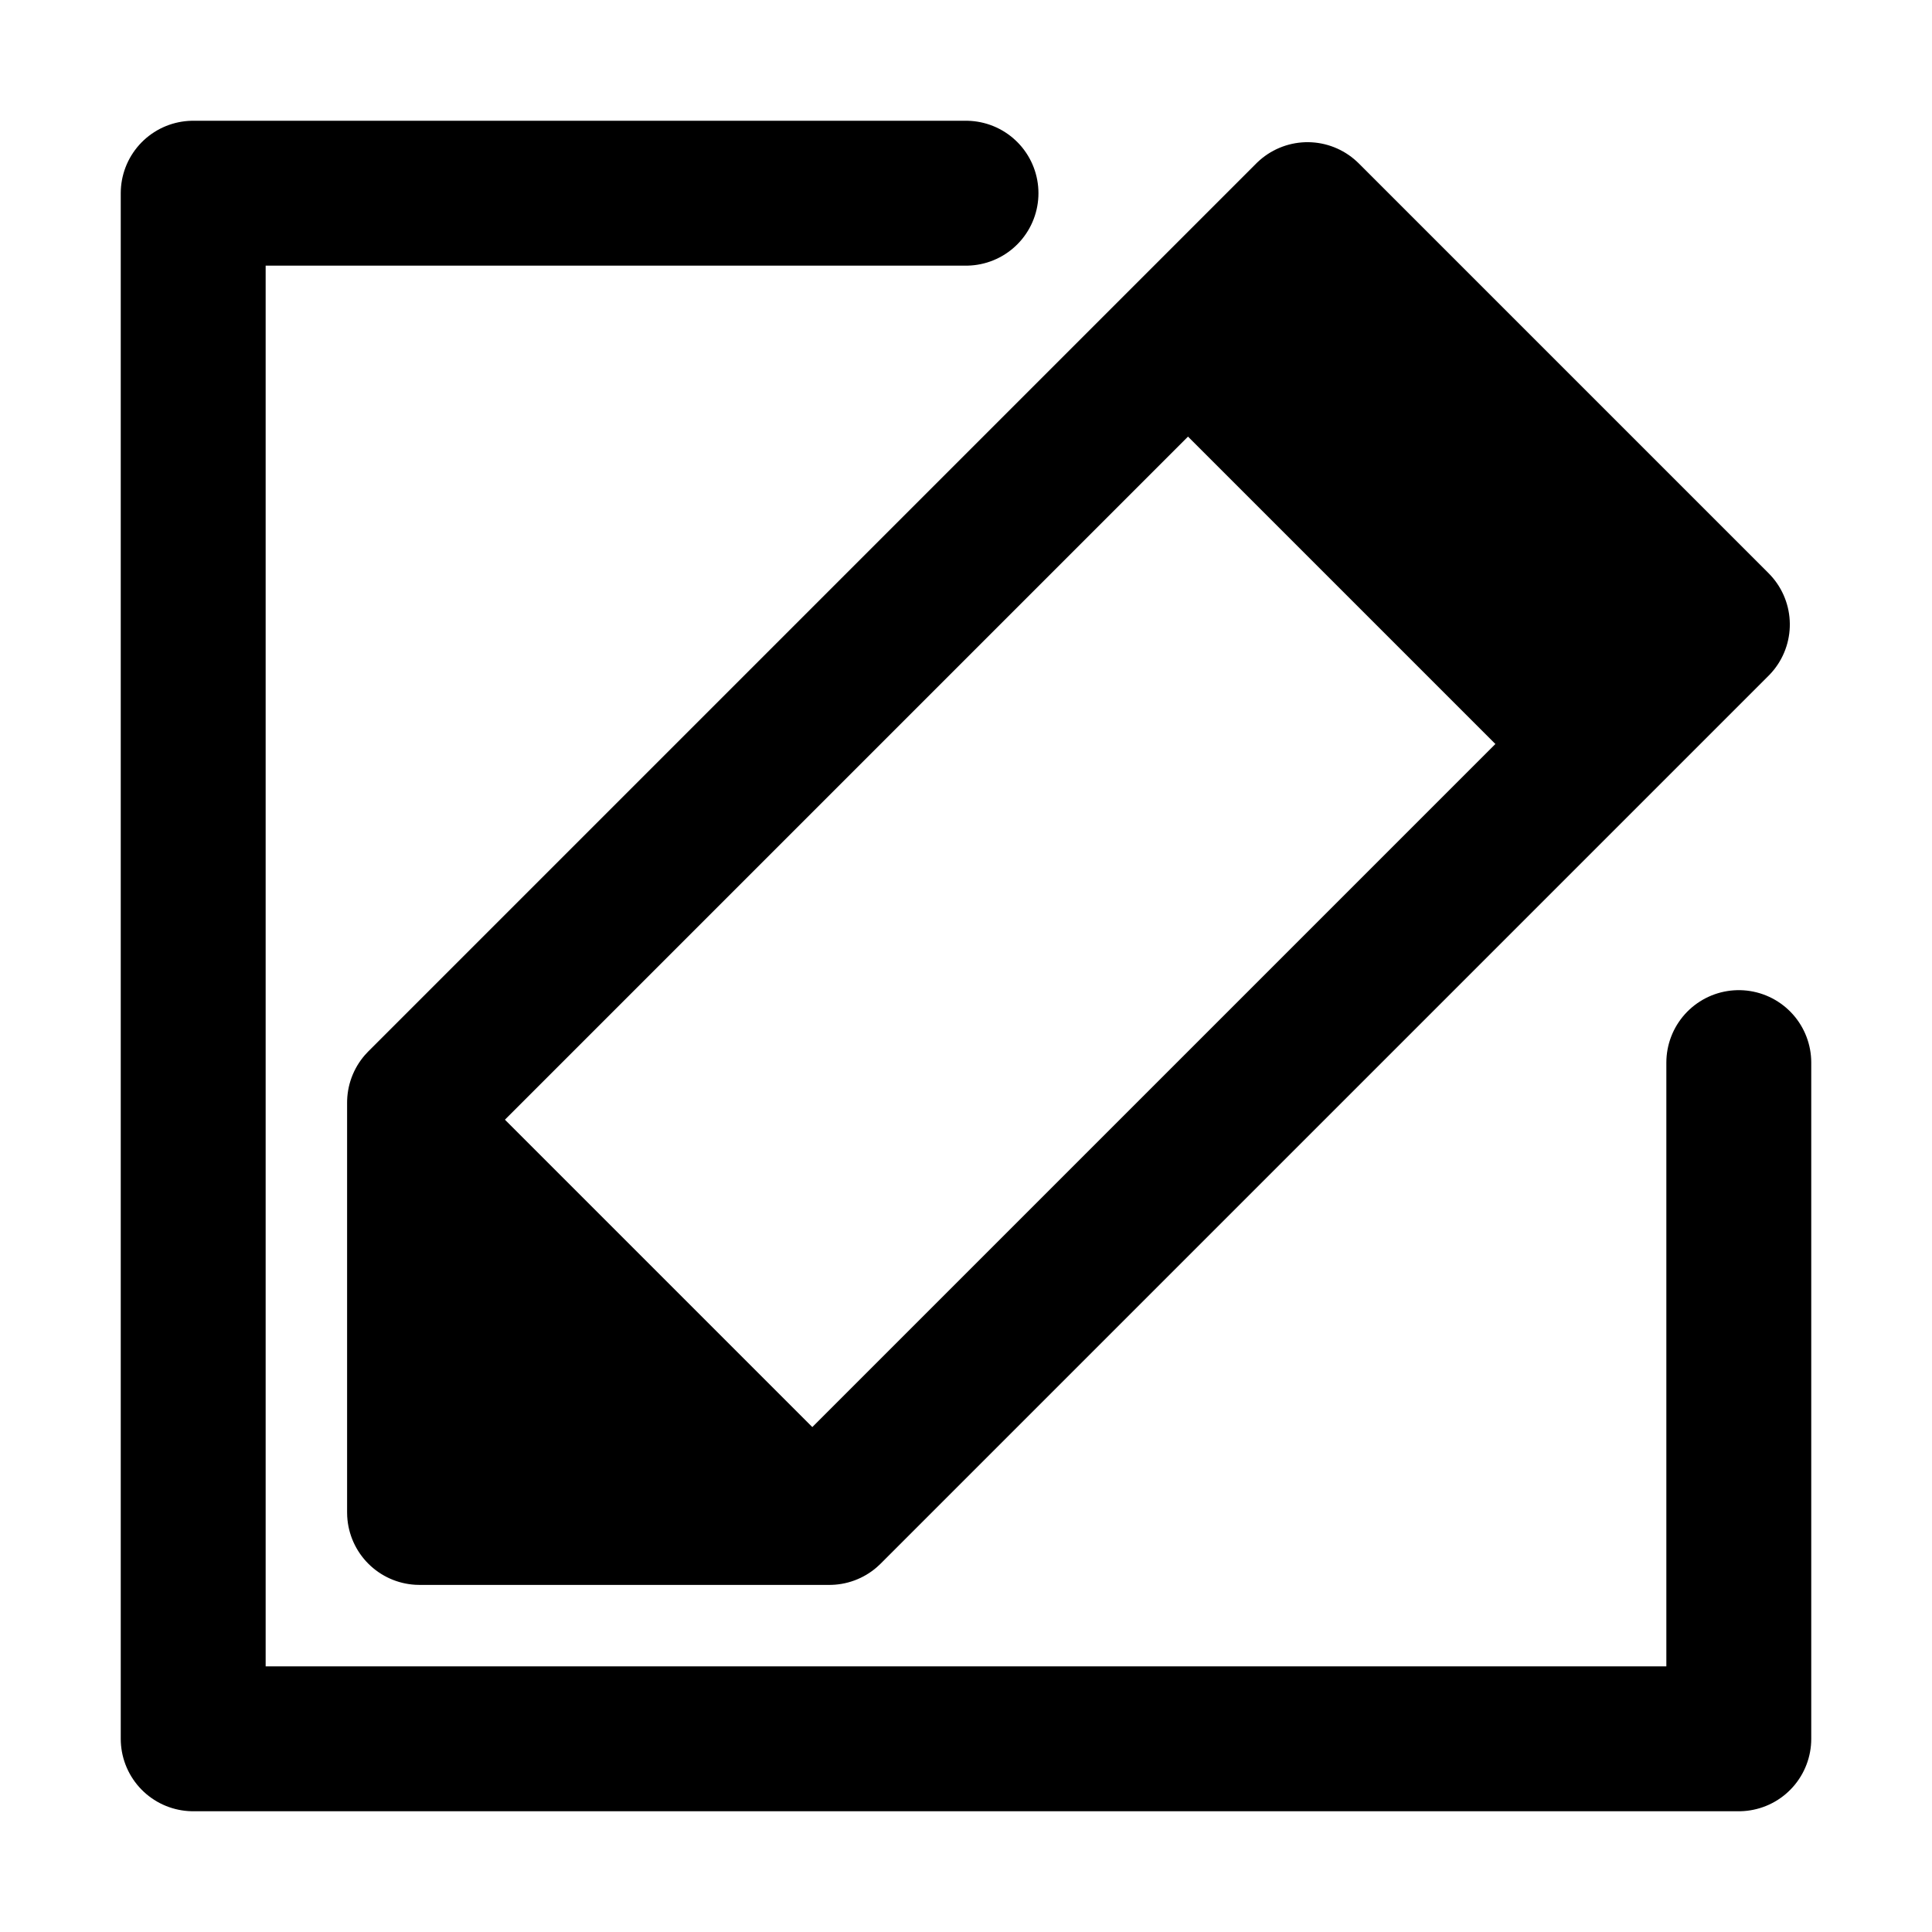
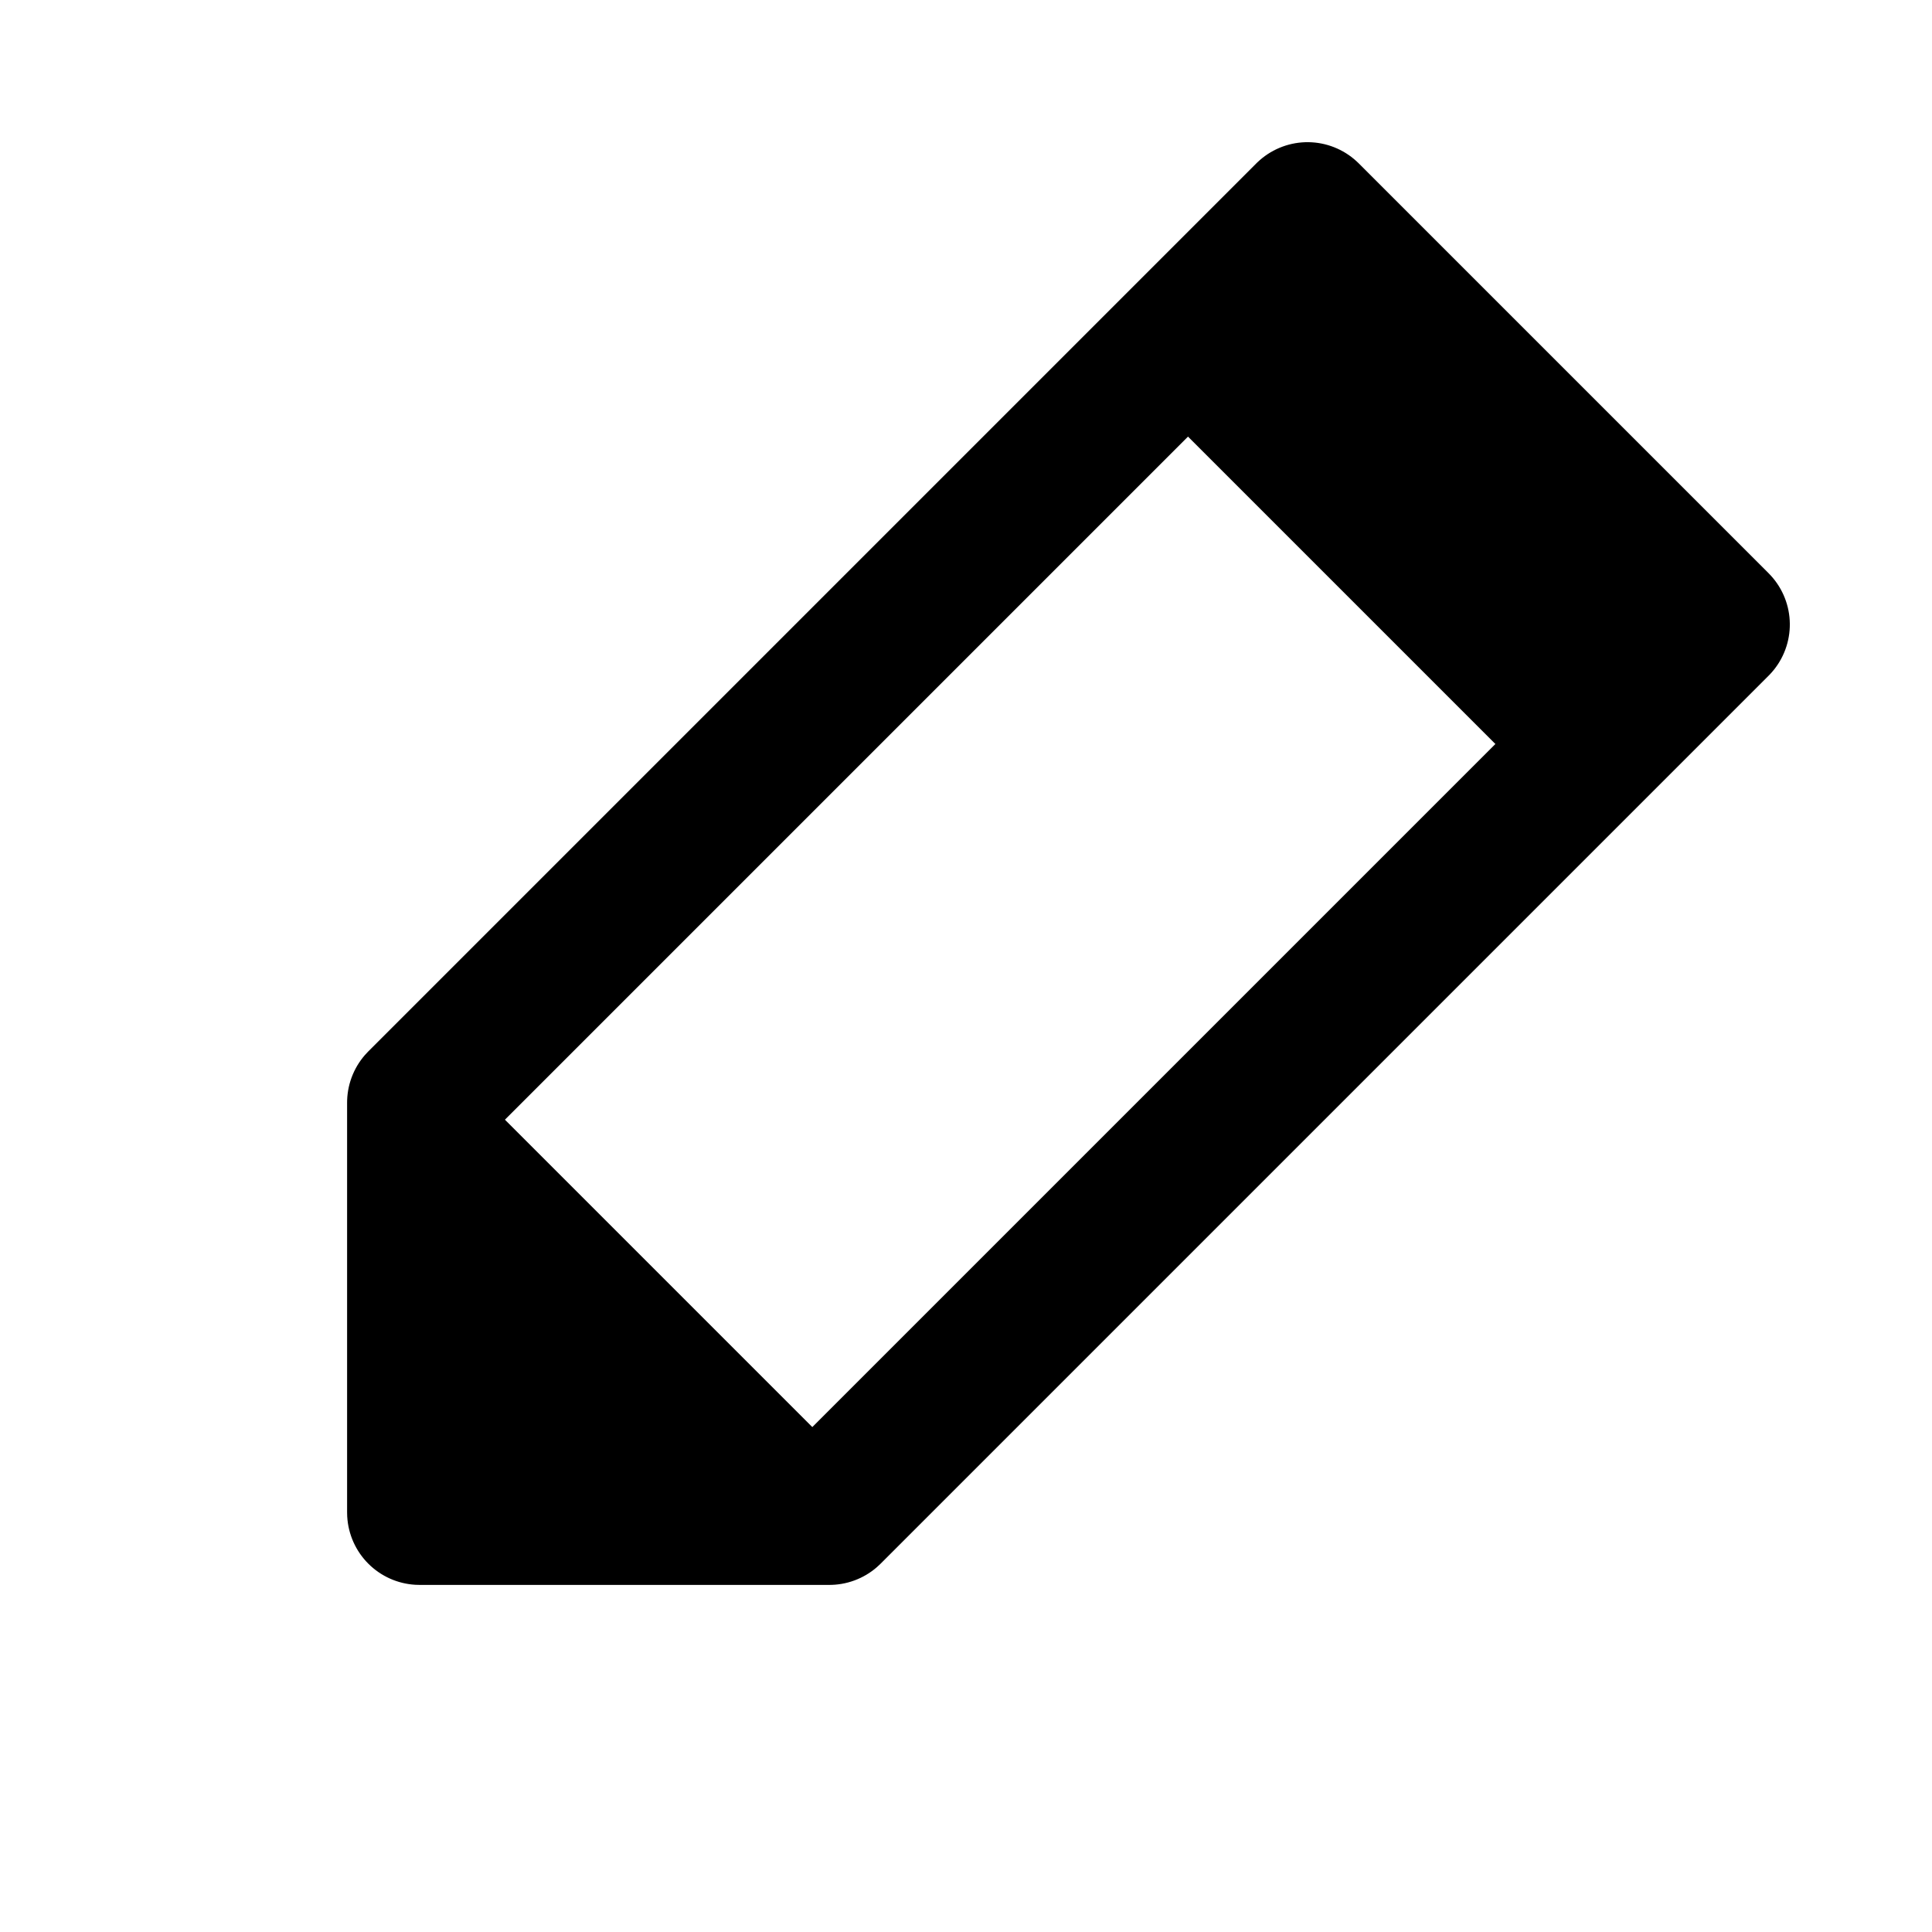
<svg xmlns="http://www.w3.org/2000/svg" width="20" height="20">
  <path d="M2,7              l13,0              l3,3              l-3,3              l-13,0 z" fill="none" stroke="#000000" stroke-width="1.5" stroke-linecap="round" stroke-linejoin="round" transform="rotate(135, 10, 10)" />
  <path d="M2,7              m13,0              l3,3              l-3,3              z" fill="#000000" stroke="#000000" stroke-width="1.0" stroke-linecap="round" stroke-linejoin="round" transform="rotate(135, 10, 10)" />
  <path d="M2,7              l2.5,0              l0,6              l-2.5,0              z" fill="#000000" stroke-width="1.0" stroke-linecap="round" stroke-linejoin="round" transform="rotate(135, 10, 10)" />
-   <path d="M10,2             l-8,0             l0,16             l16,0             l0,-7" fill="none" stroke="#000000" stroke-width="1.5" stroke-linecap="round" stroke-linejoin="round" />
</svg>
